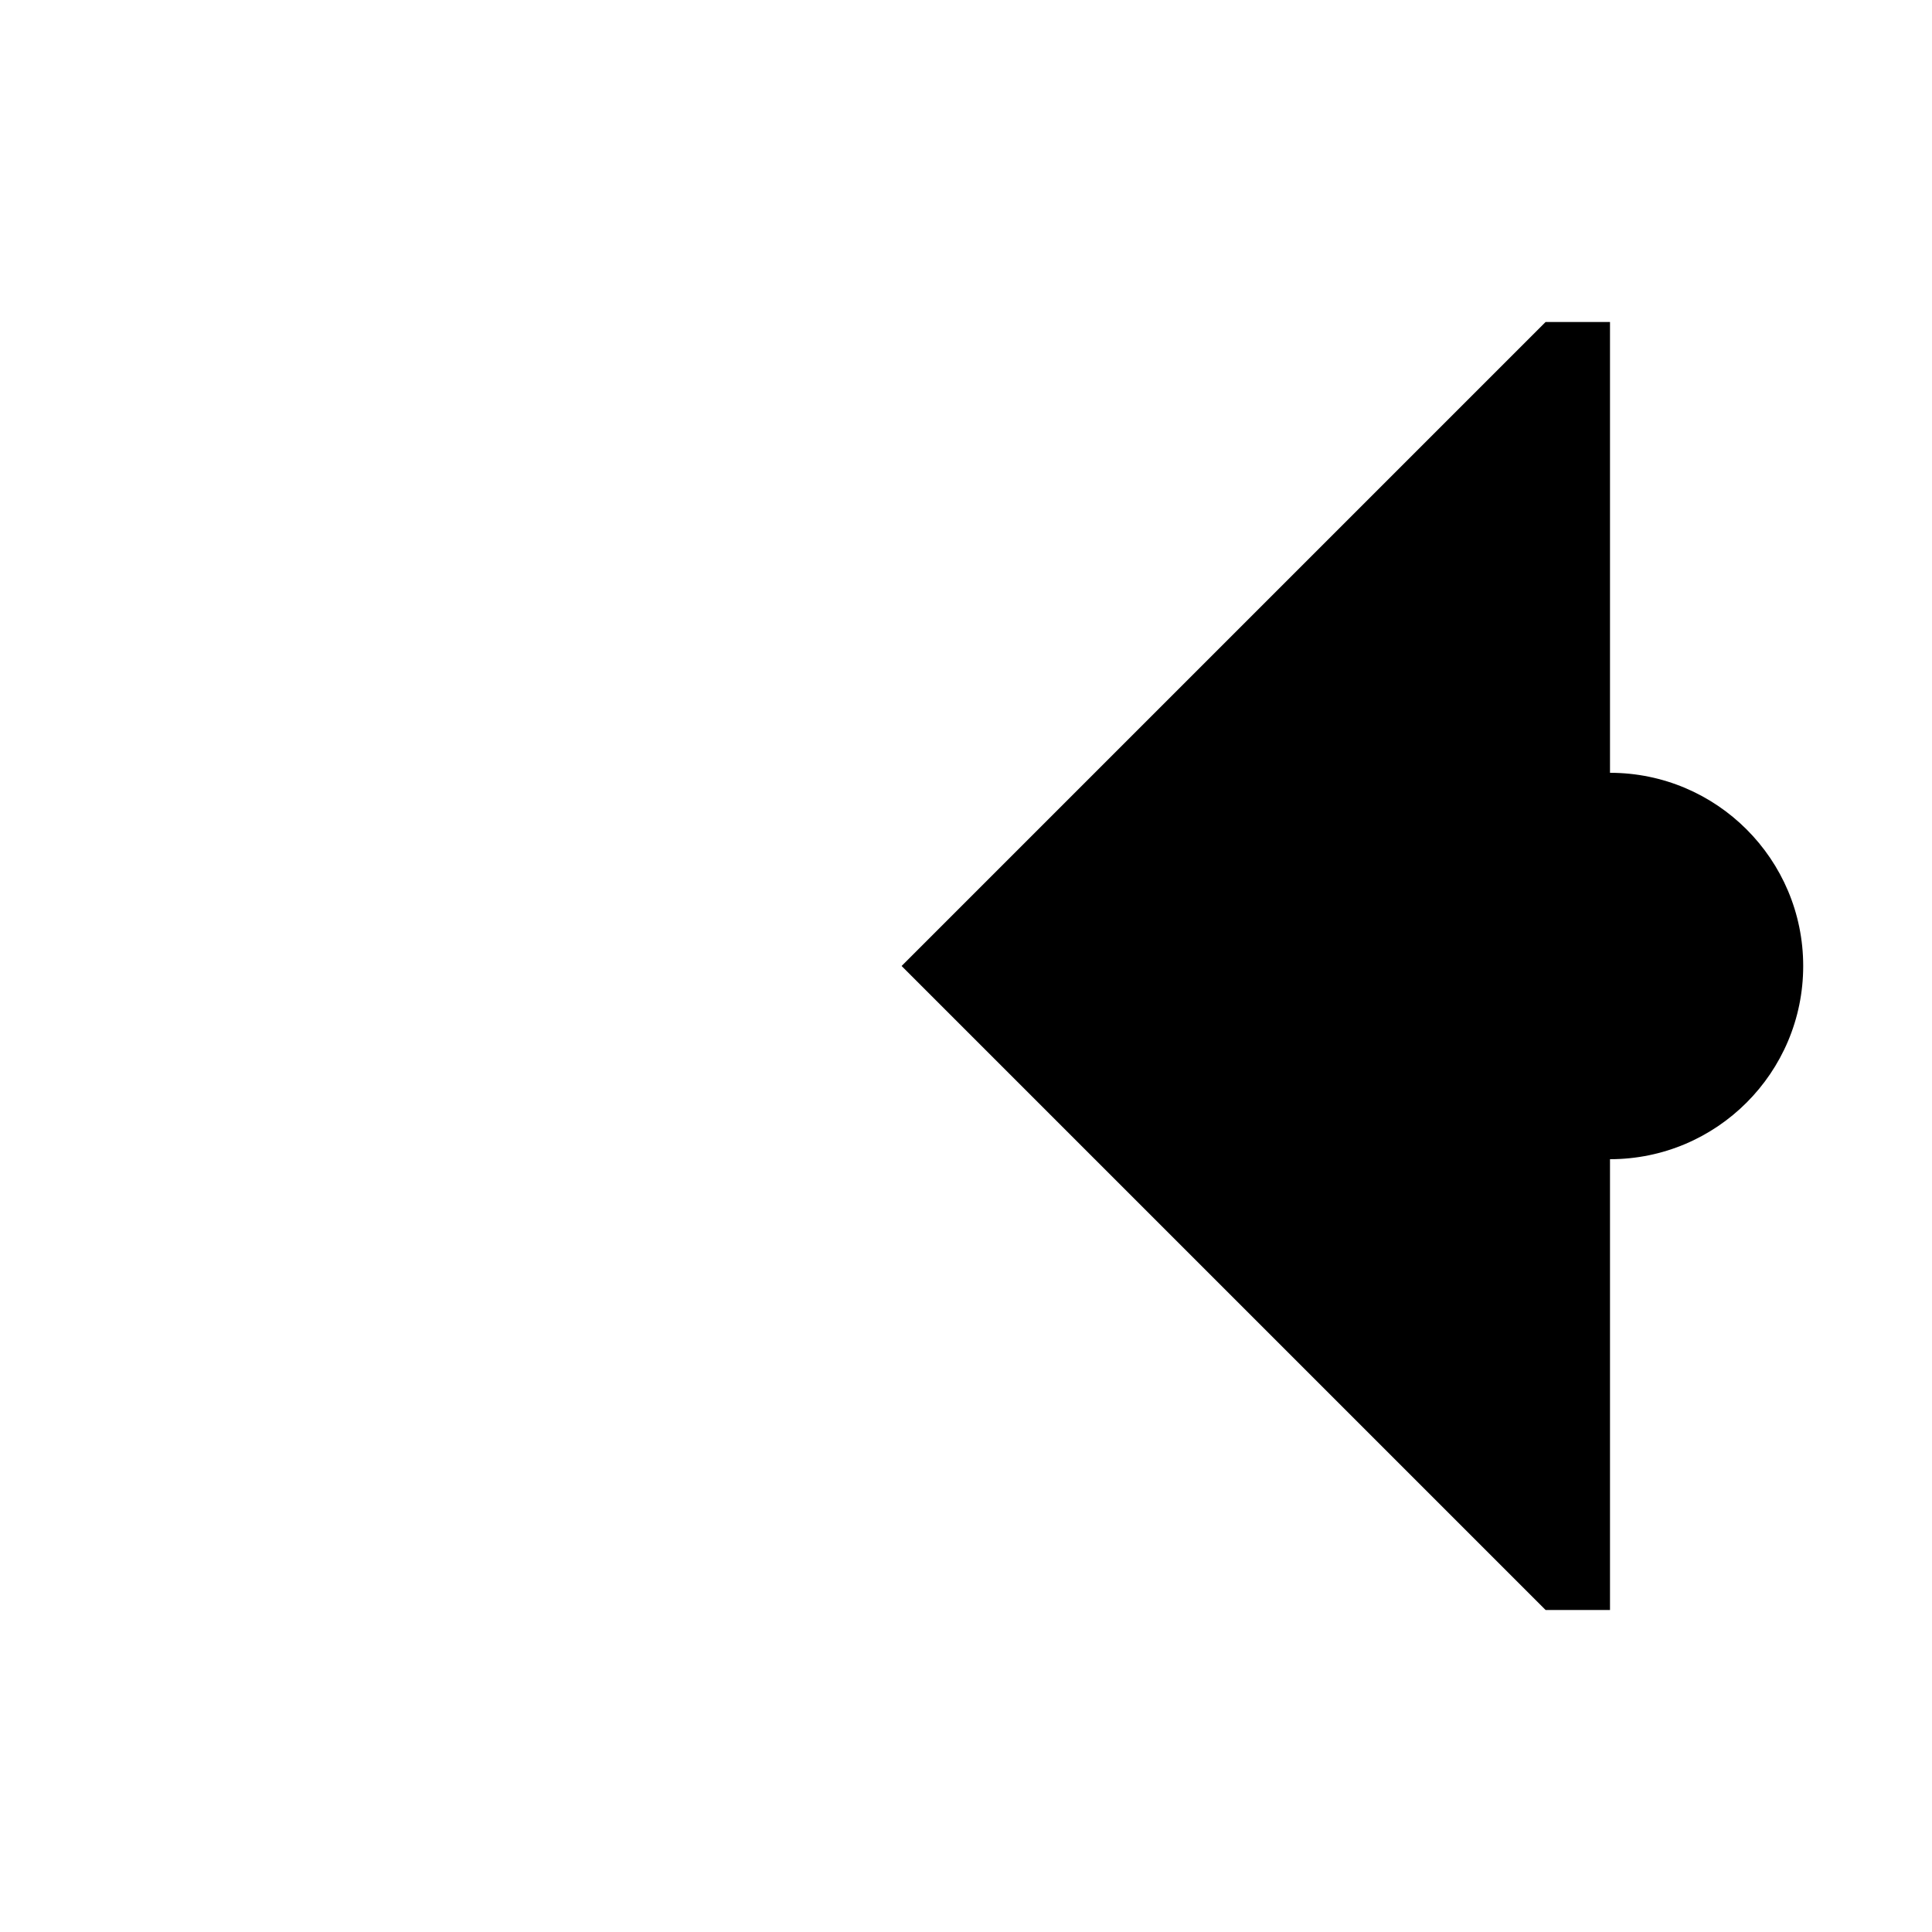
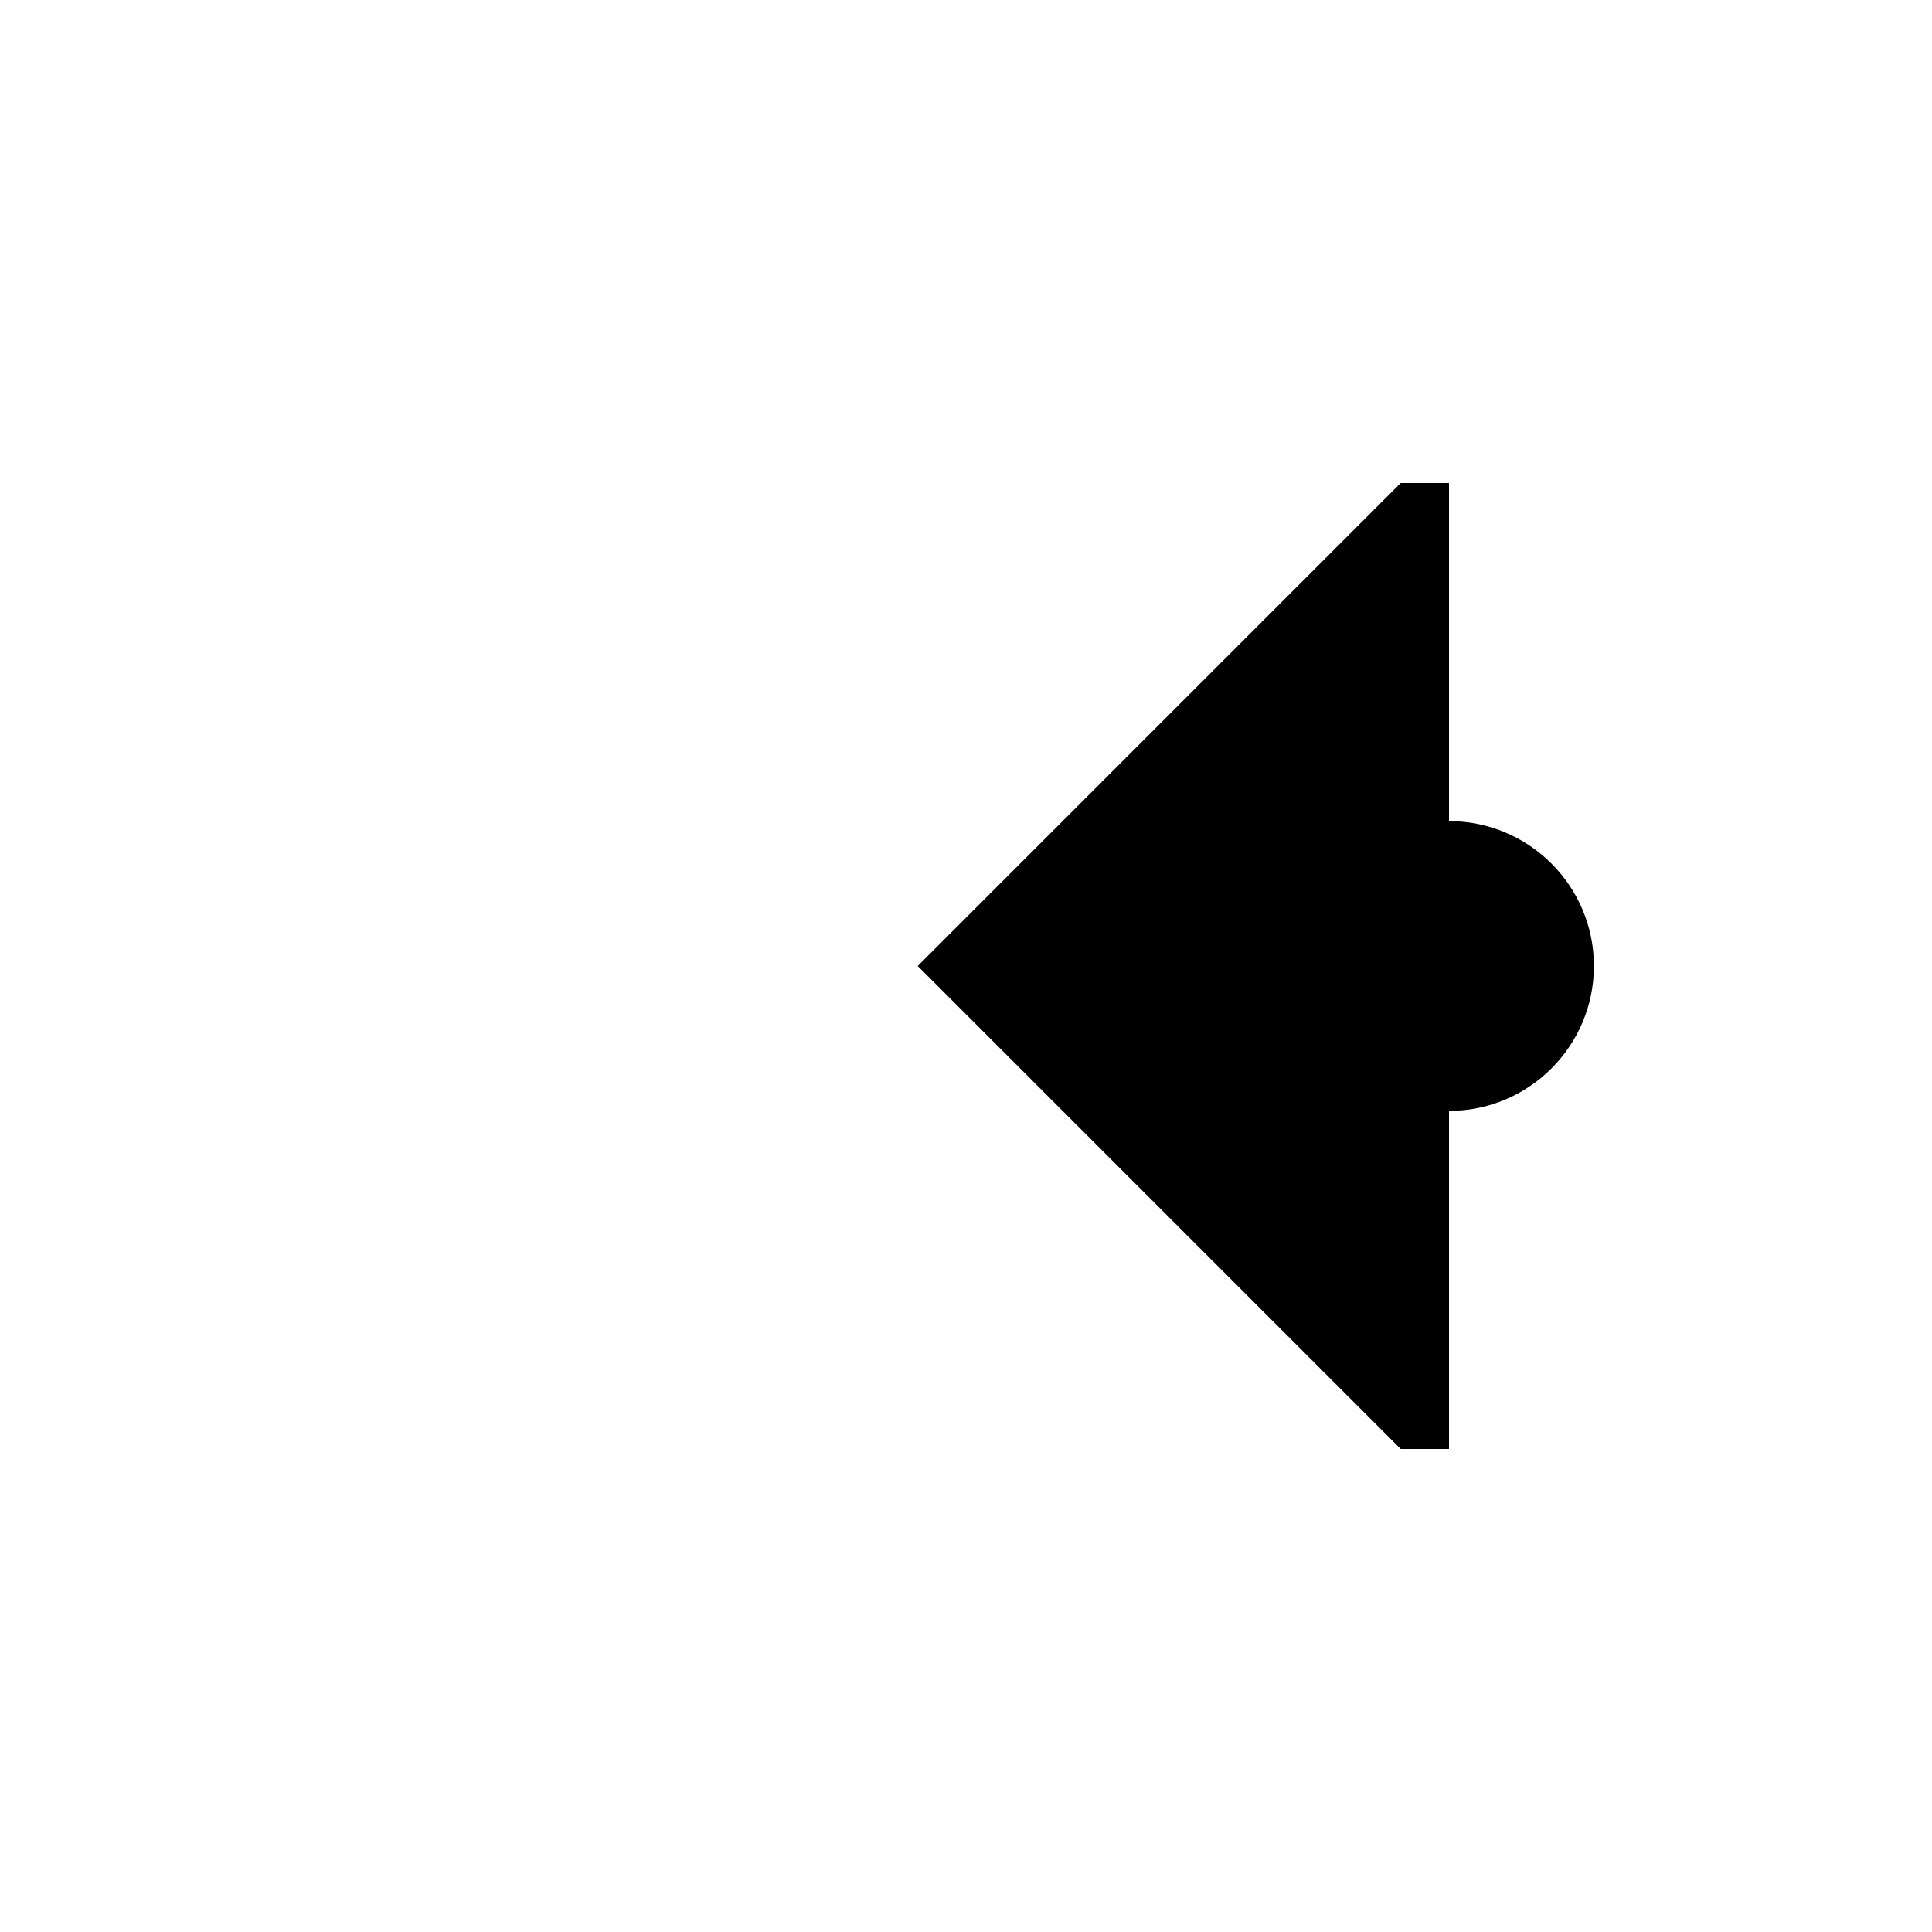
- <svg xmlns="http://www.w3.org/2000/svg" version="1.0" width="150" height="150" id="svg2">
+ <svg xmlns="http://www.w3.org/2000/svg" version="1.0" width="200" height="200" id="svg2">
  <defs id="defs4" />
-   <path d="M 120,25 L 70,75 L 120,125 L 125,125 L 125,90 C 133.28,90 140,83.28 140,75 C 140,66.72 133.28,60 125,60 L 125,25 L 120,25 z " style="fill:#000000;fill-opacity:1;stroke:none;stroke-width:2;stroke-linecap:round;stroke-linejoin:round;stroke-miterlimit:4;stroke-opacity:1" id="rect2385" />
+   <path d="M 145,50 L 95,100 L 145,150 L 150,150 L 150,115 C 158.28,115 165,108.28 165,100 C 165,91.72 158.28,85 150,85 L 150,50 L 145,50 z " style="fill:#000000;fill-opacity:1;stroke:none;stroke-width:2;stroke-linecap:round;stroke-linejoin:round;stroke-miterlimit:4;stroke-opacity:1" id="rect2385" />
</svg>
